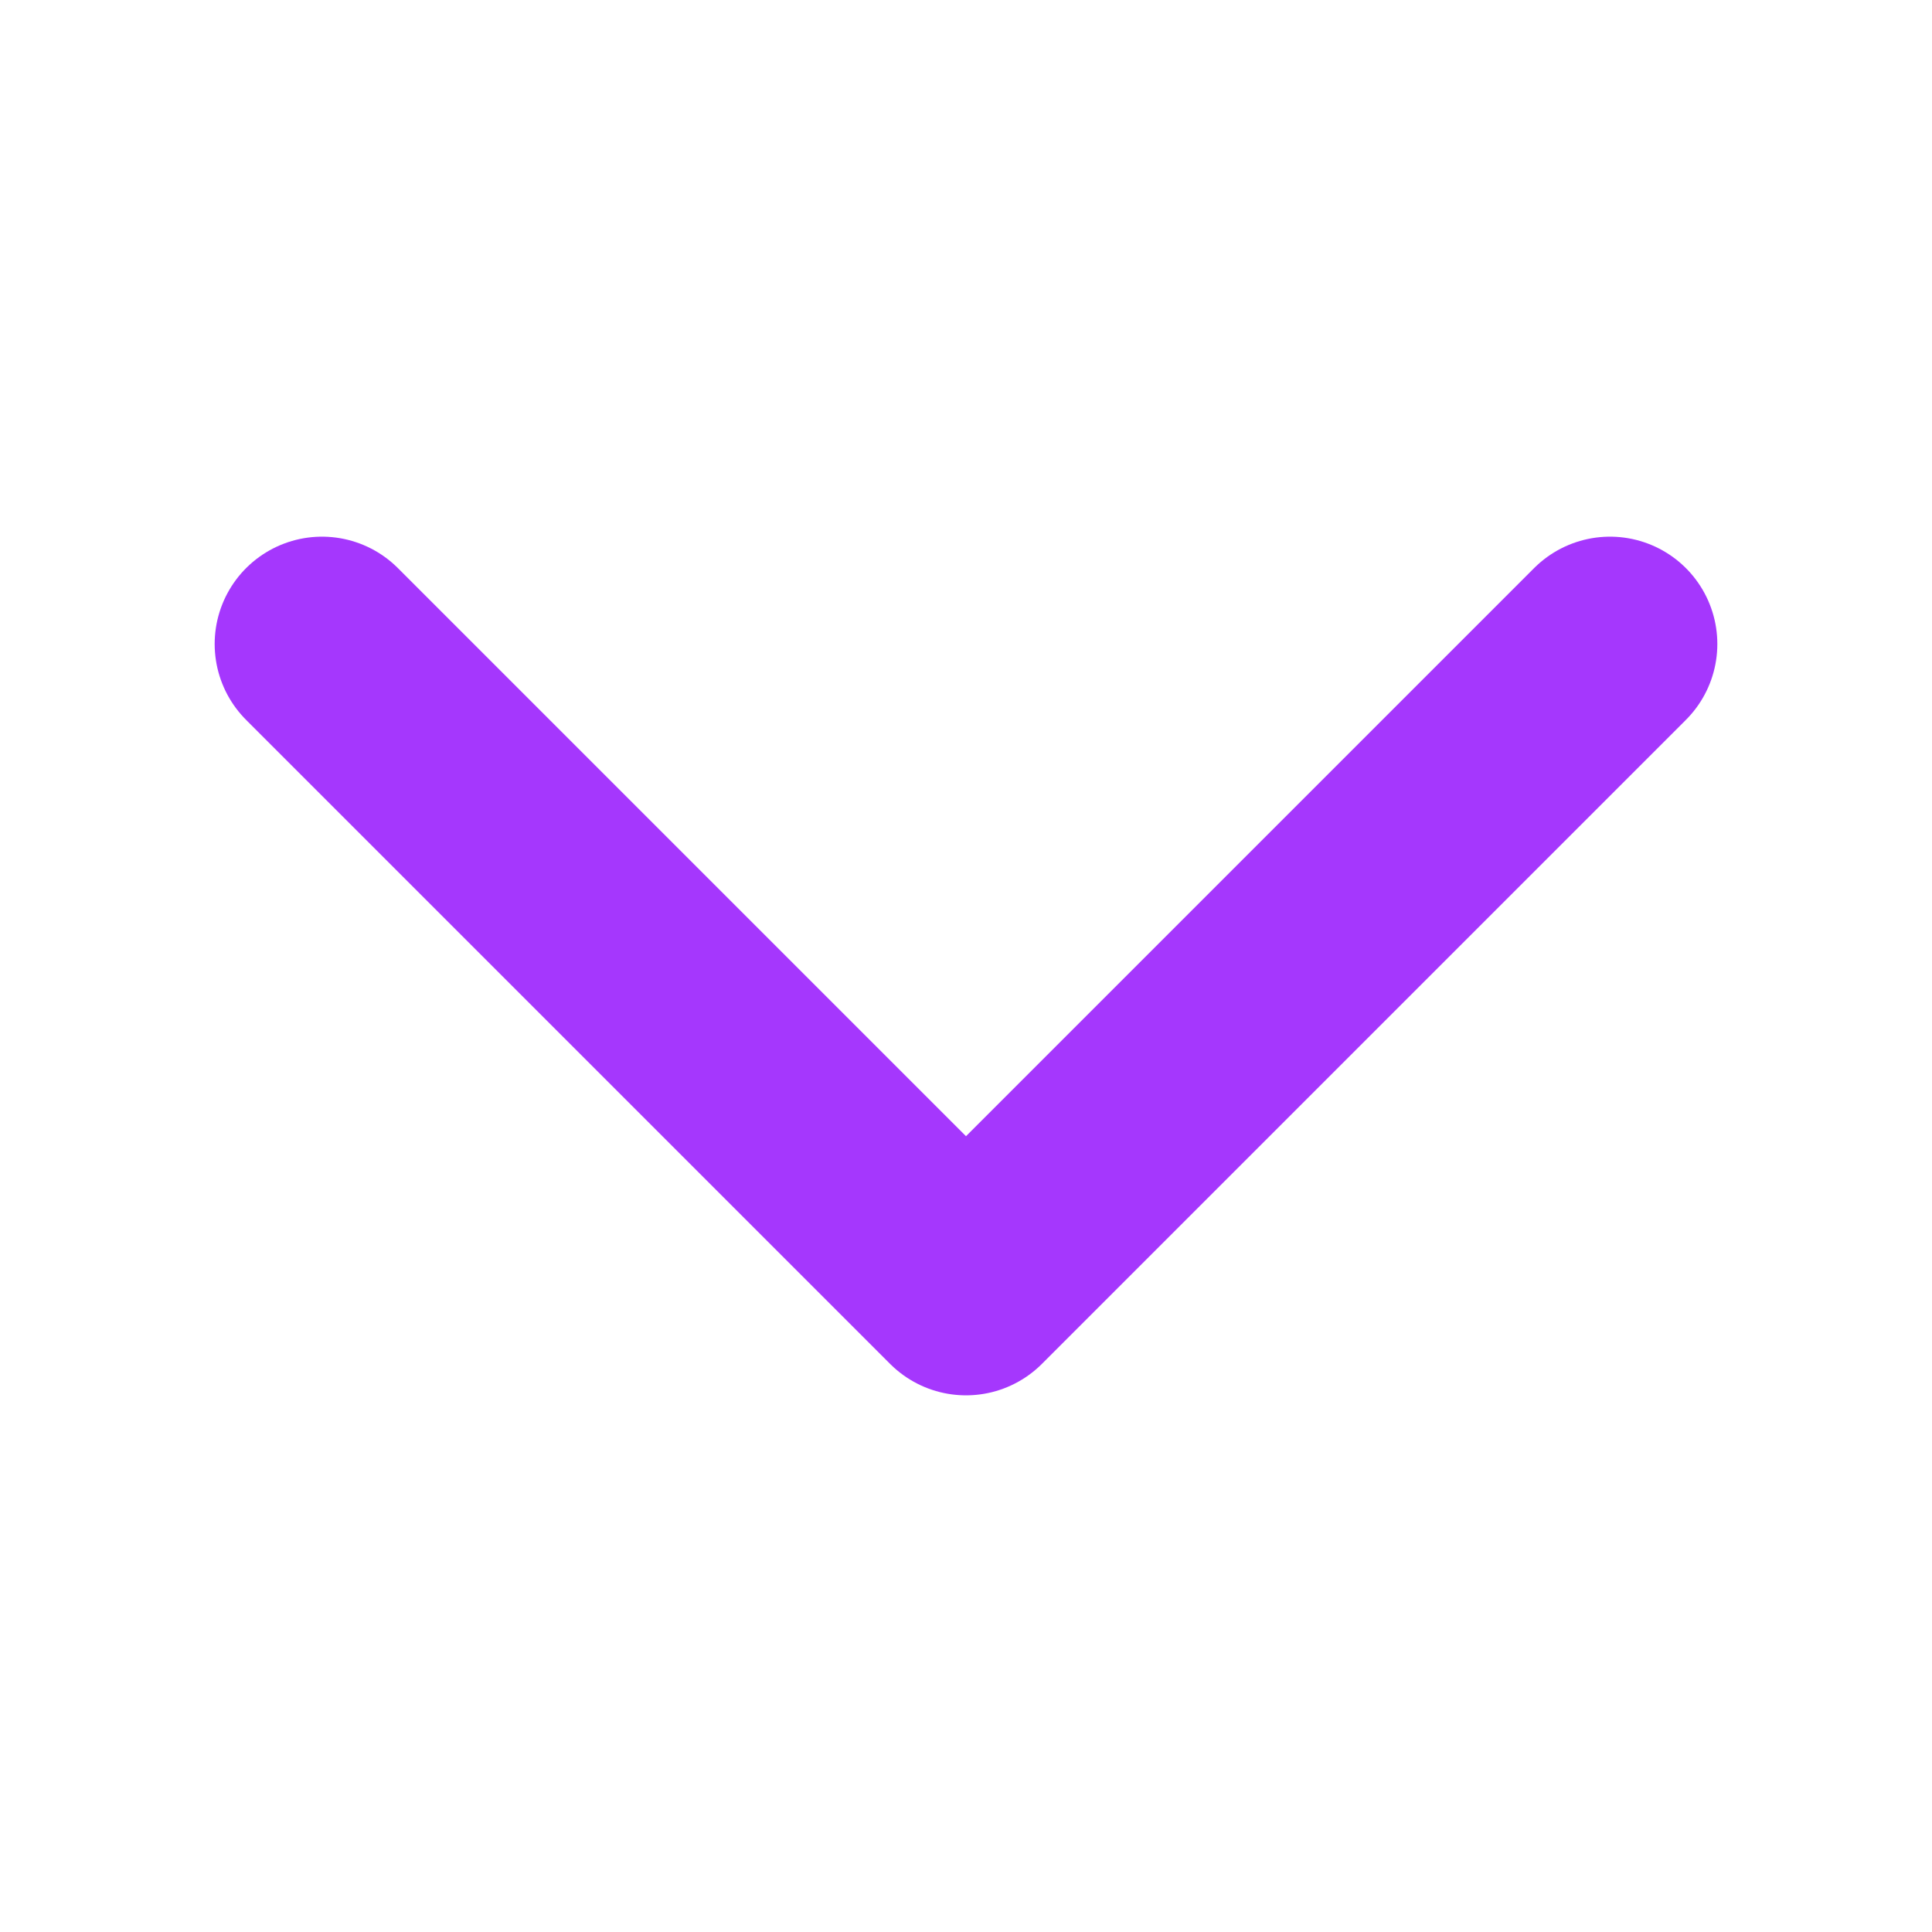
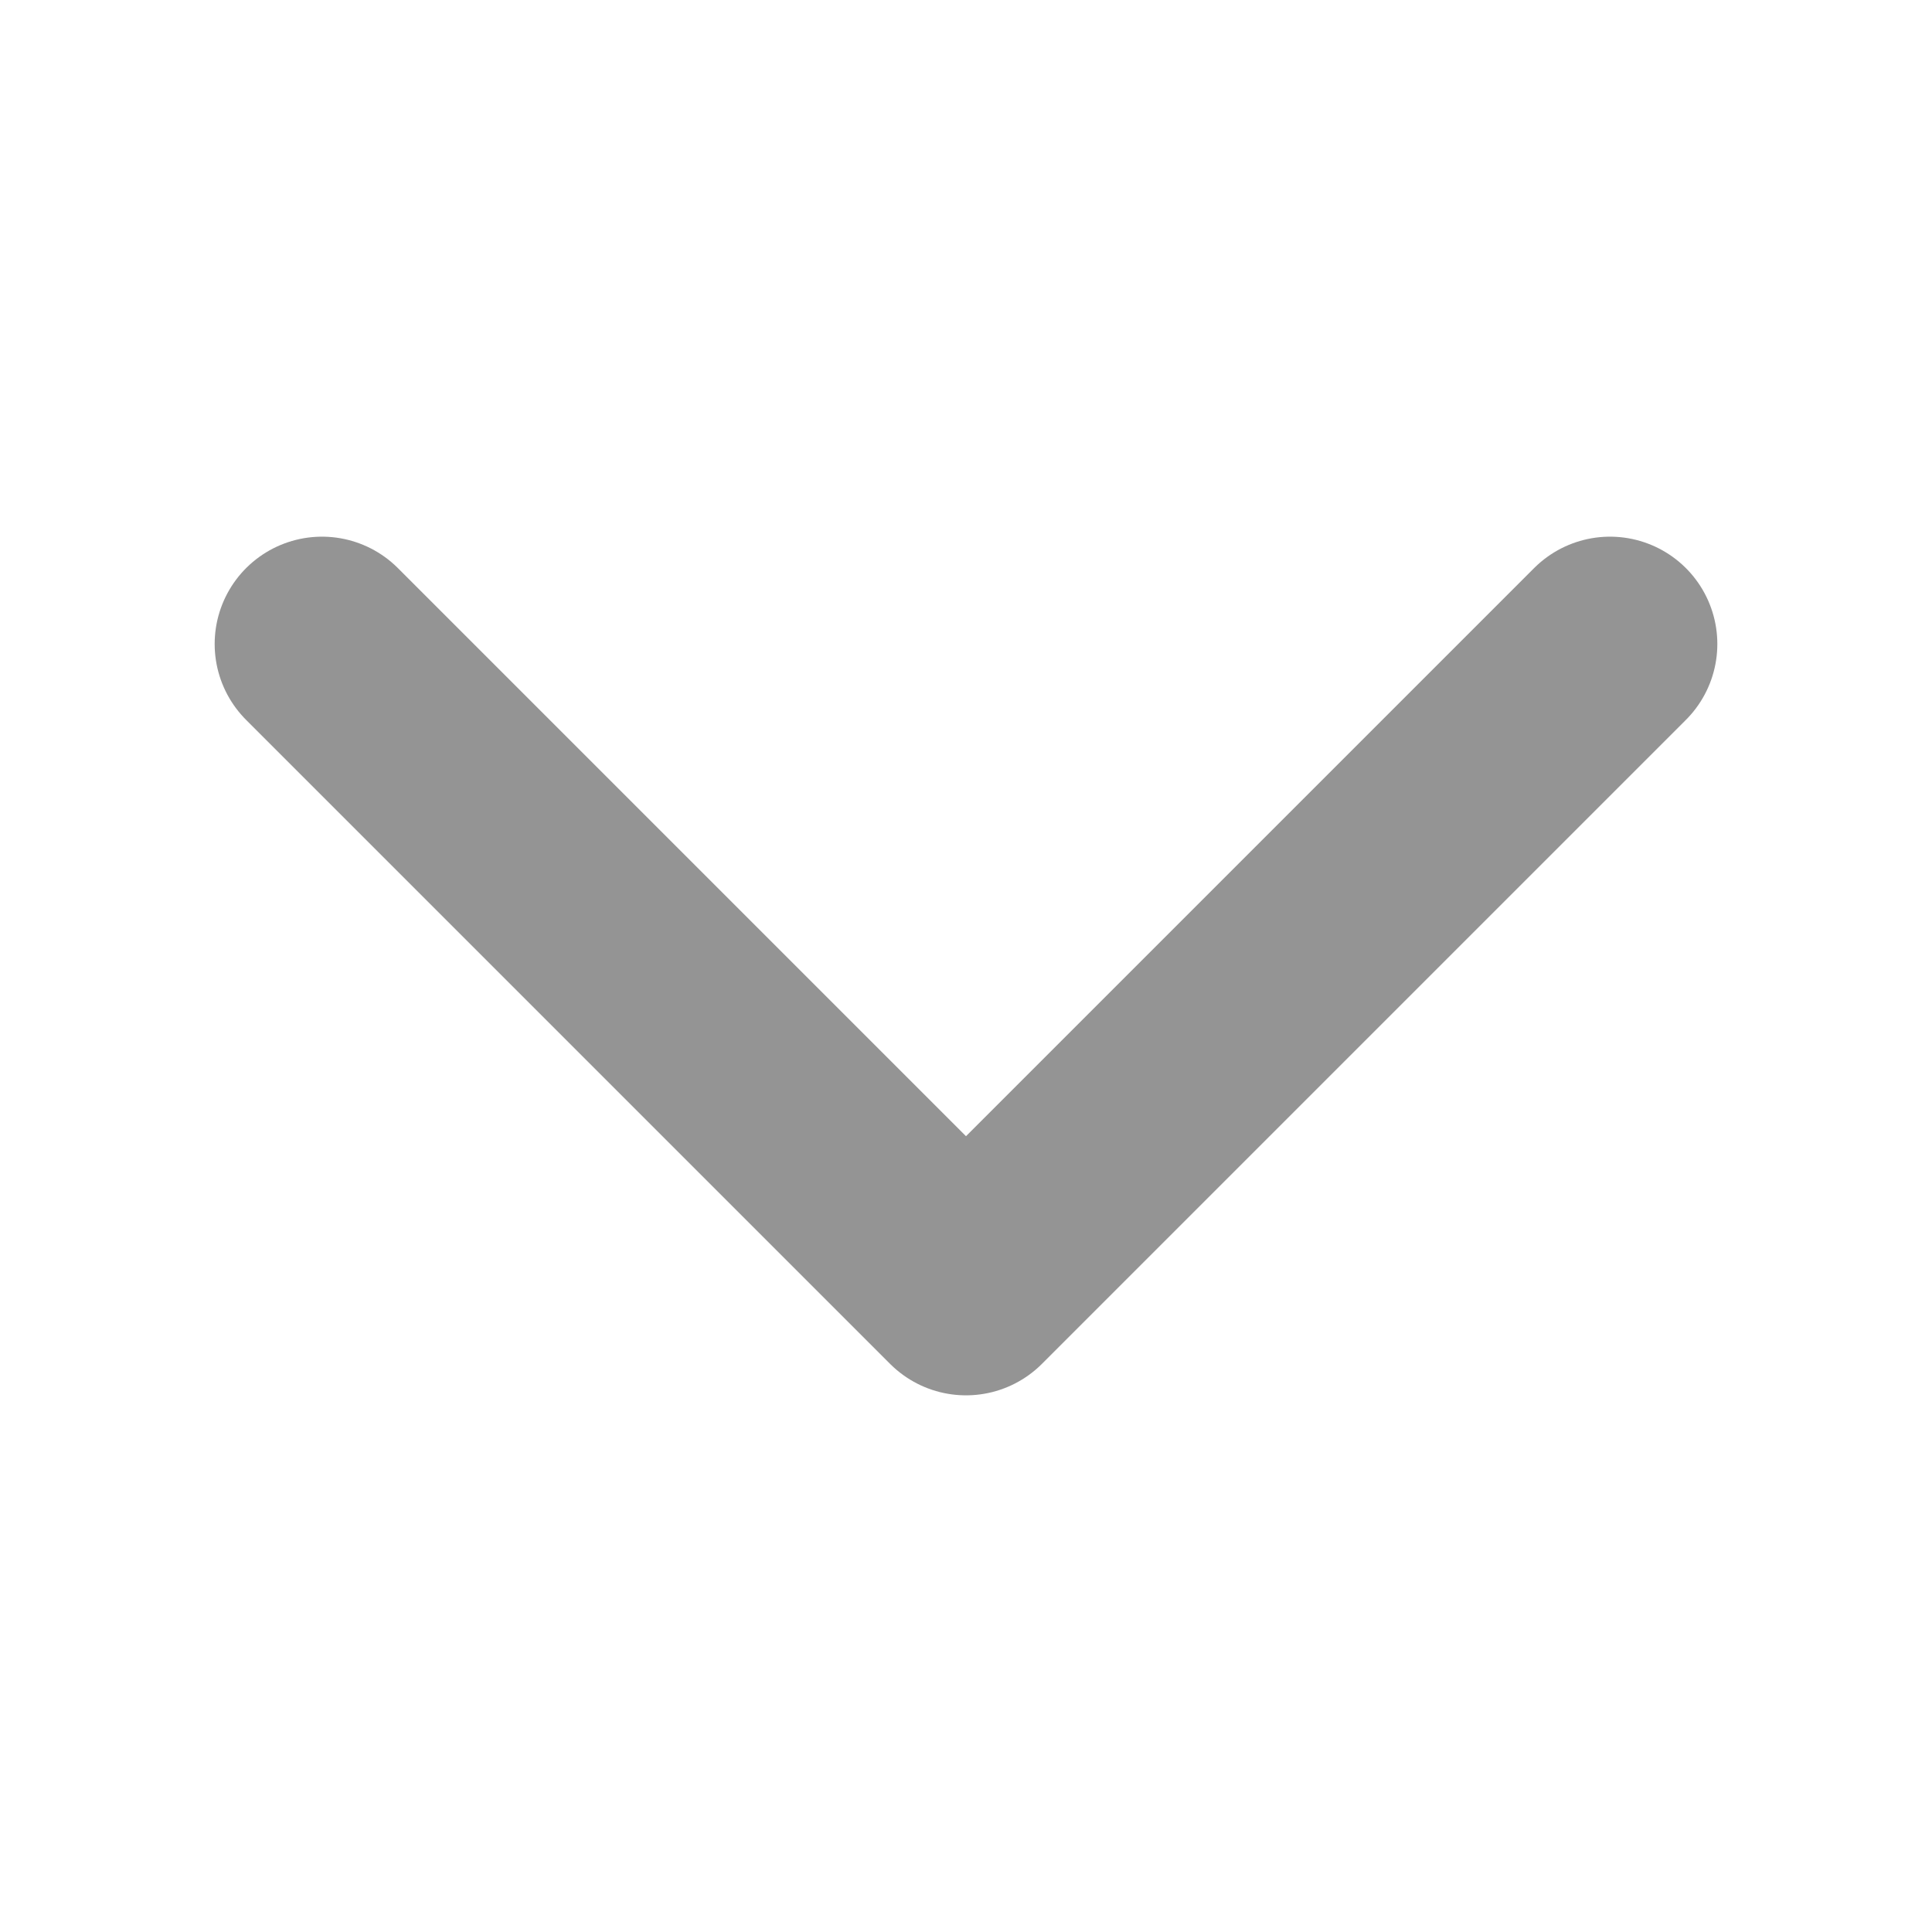
<svg xmlns="http://www.w3.org/2000/svg" height="18" viewBox="0 0 18 18" width="18">
  <g fill="none" fill-rule="evenodd">
    <path d="m0 0h18v18h-18z" fill="none" />
-     <path d="m3 6 6 6 6-6" stroke="#a537fd" stroke-linecap="round" stroke-linejoin="round" stroke-width="2" />
+     <path d="m3 6 6 6 6-6" stroke="#949494" stroke-linecap="round" stroke-linejoin="round" stroke-width="2" />
  </g>
</svg>
